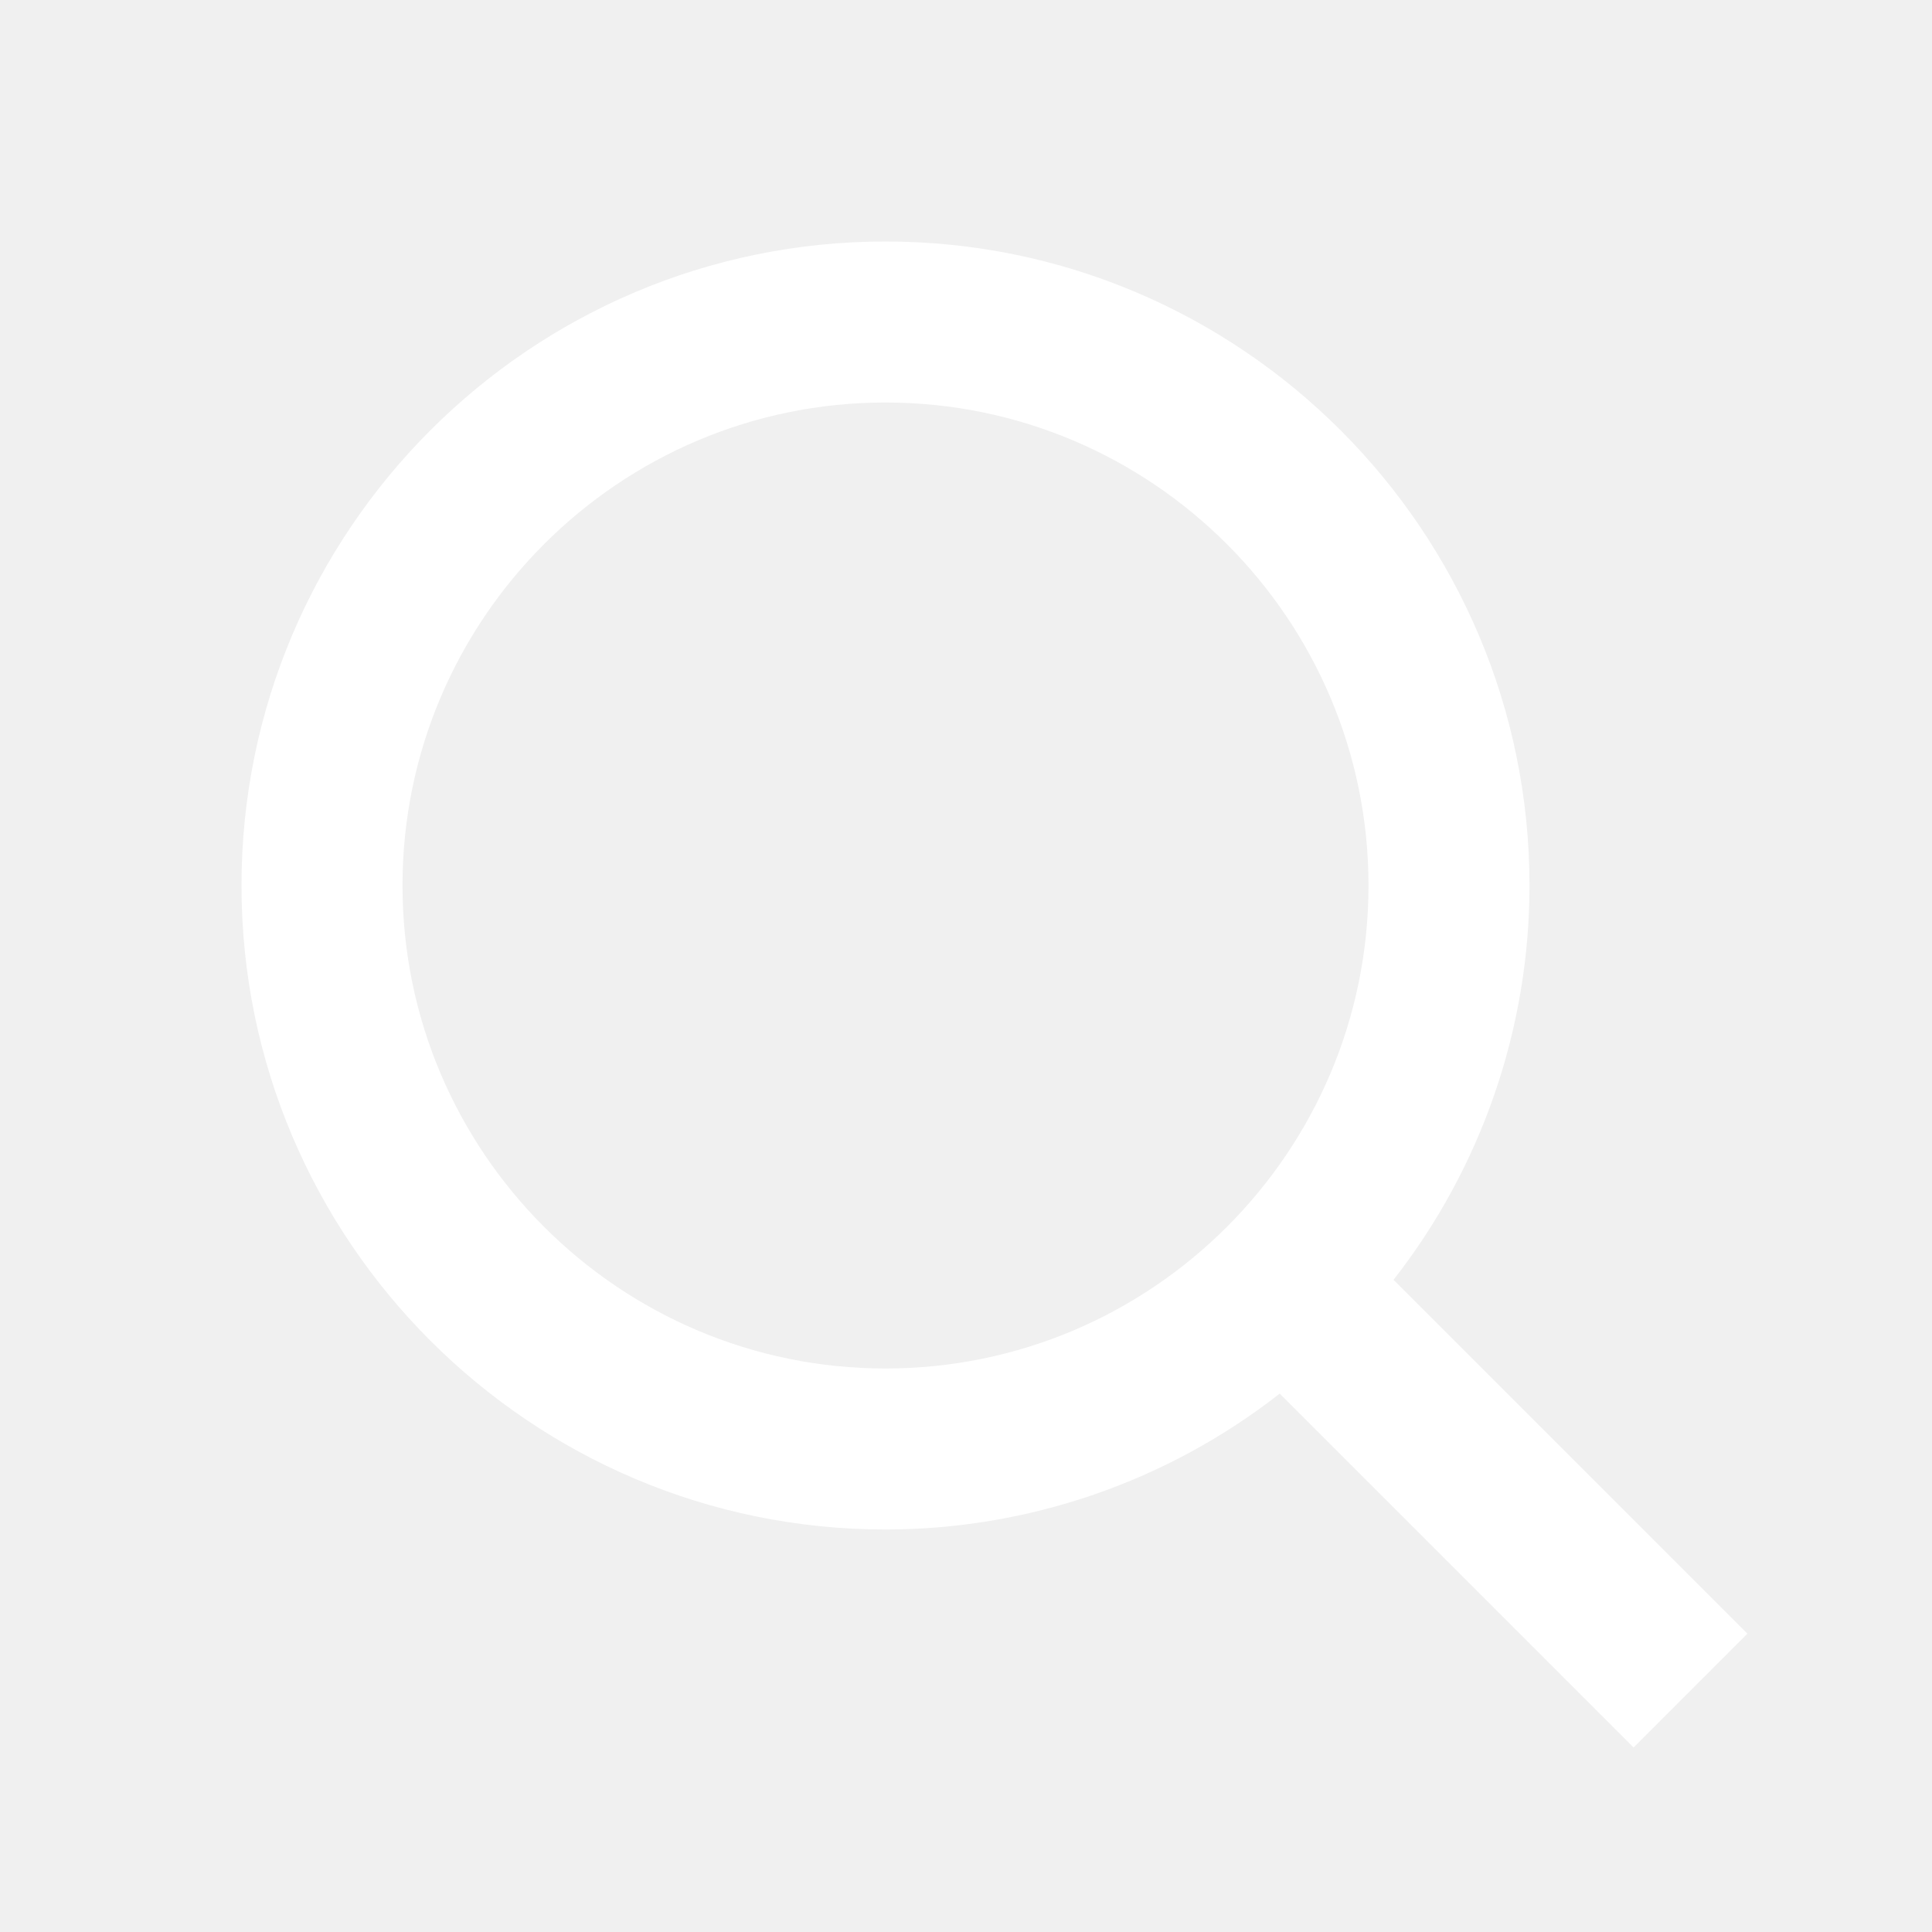
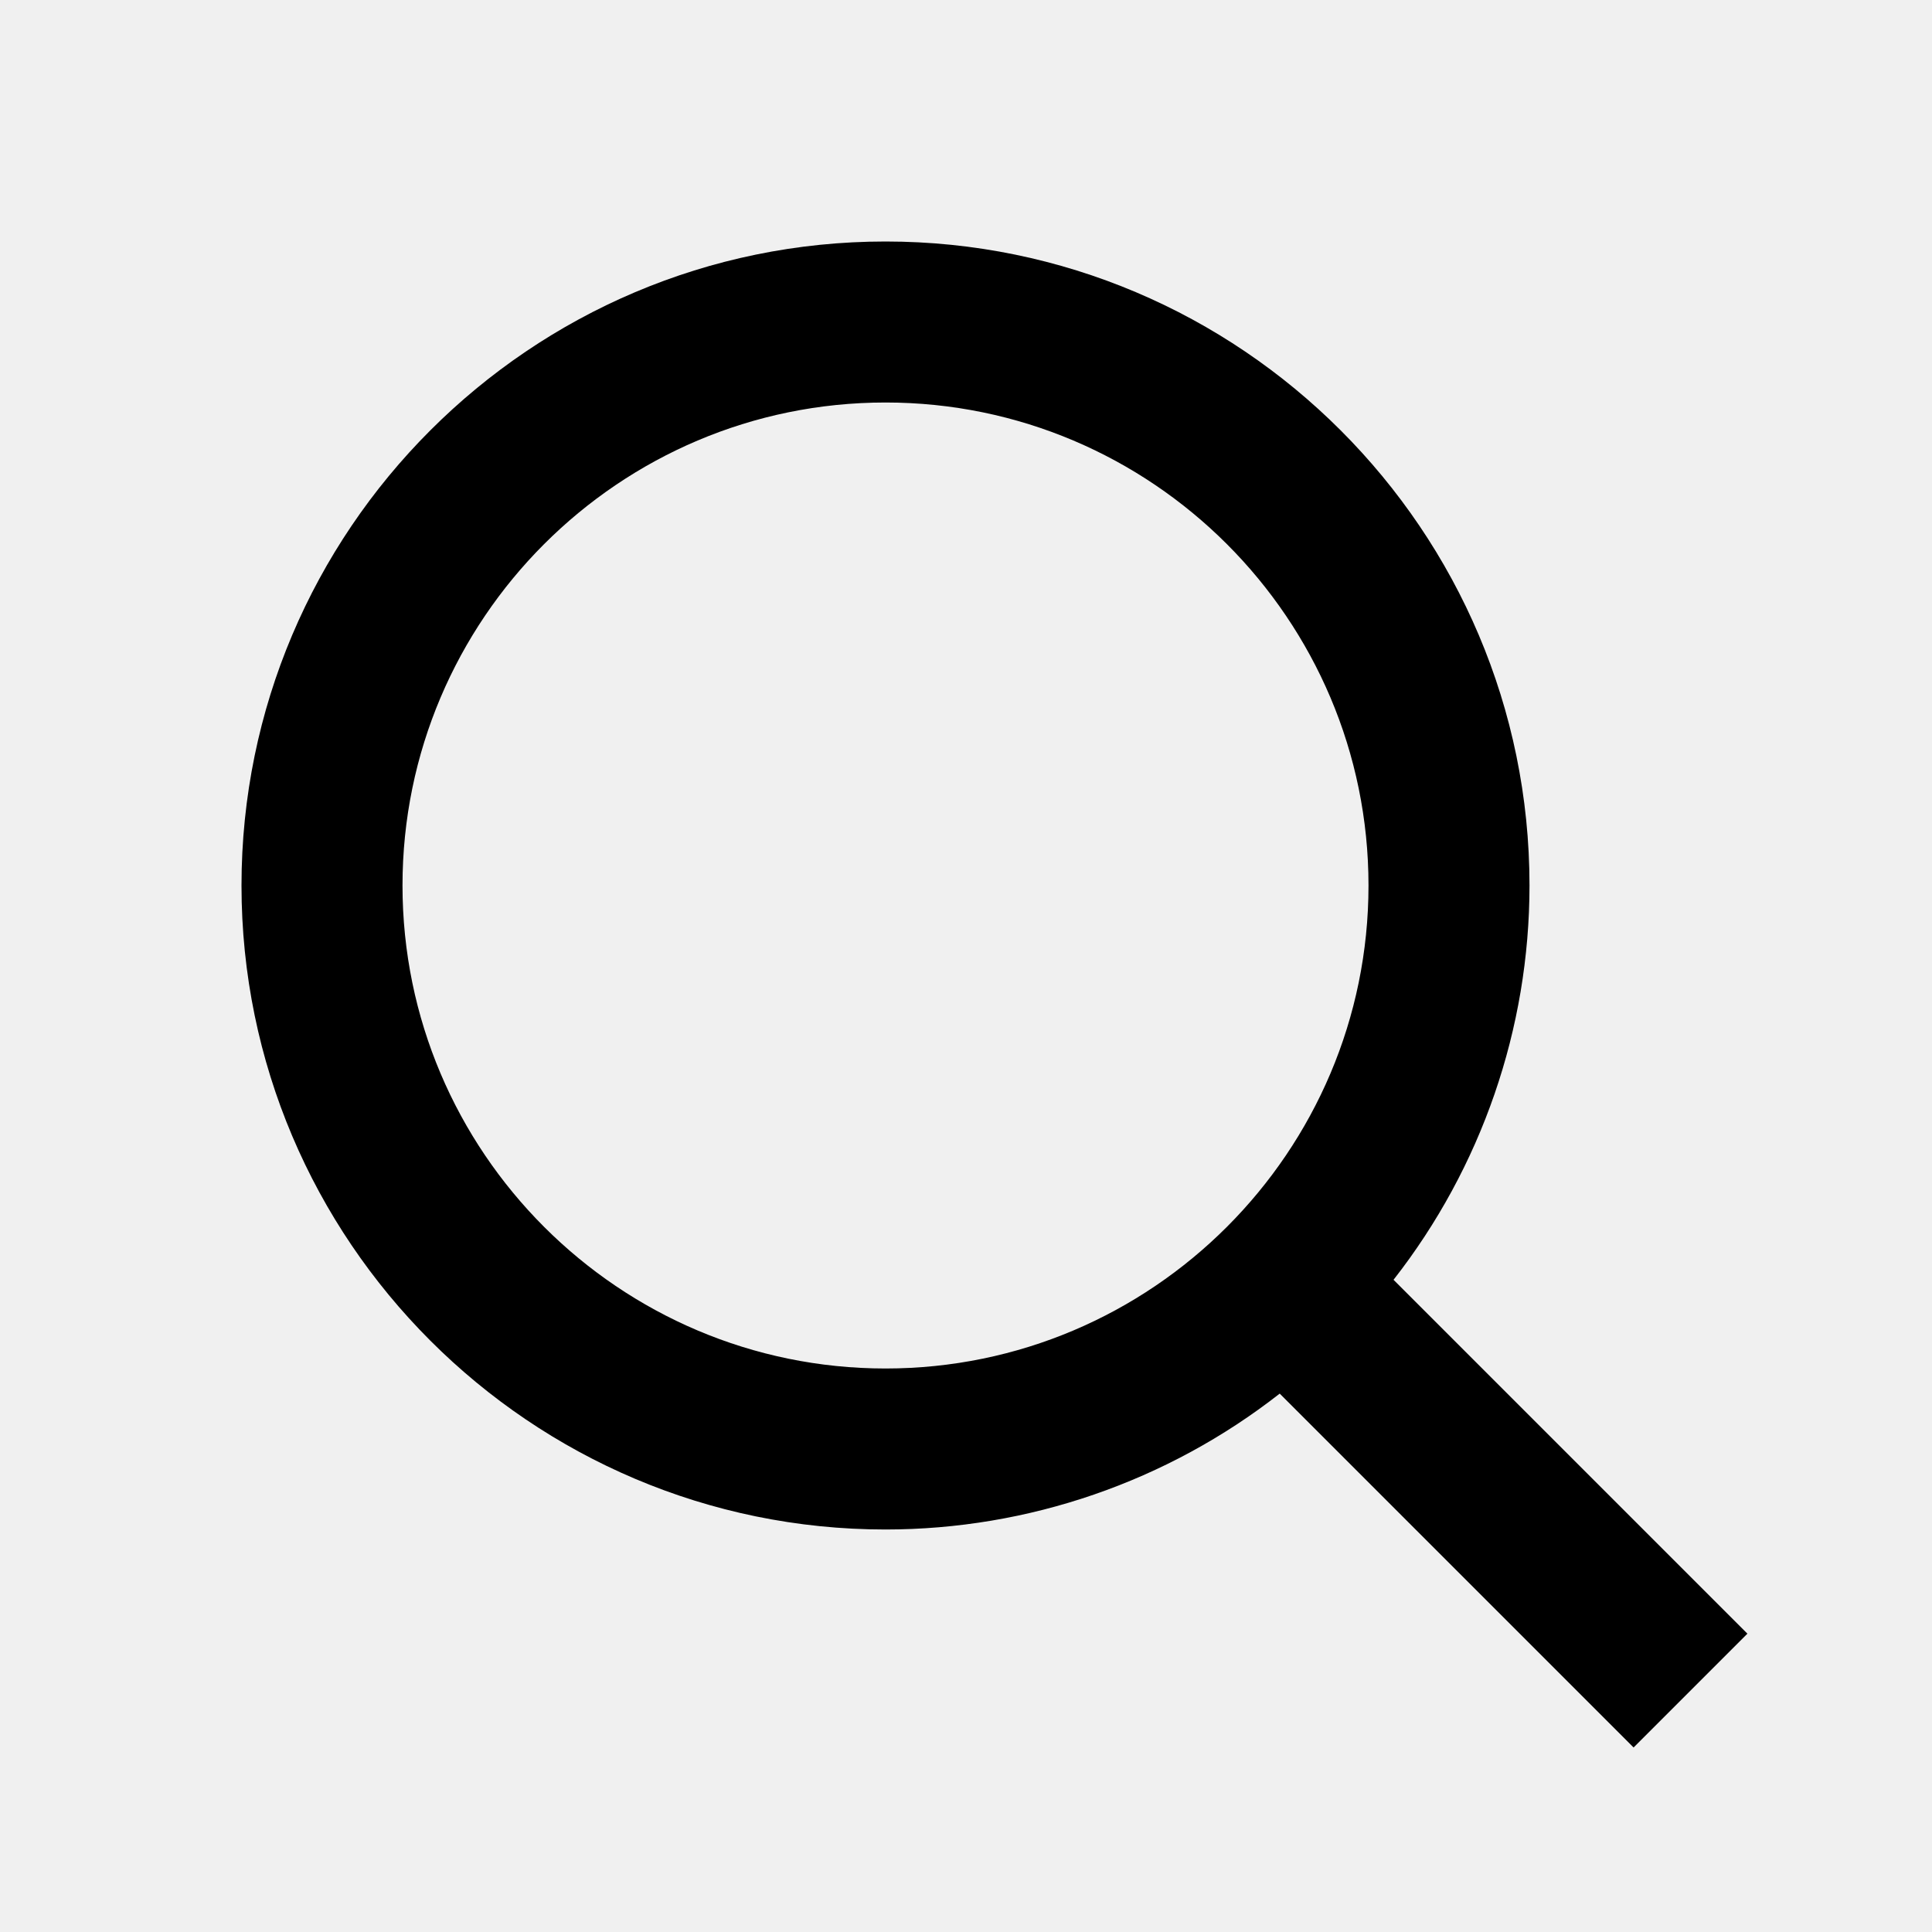
<svg xmlns="http://www.w3.org/2000/svg" width="24" height="24" fill="none">
-   <path d="M11 19a7.952 7.952 0 0 0 4.897-1.688l4.396 4.396 1.414-1.414-4.396-4.396A7.952 7.952 0 0 0 19 11c0-4.411-3.589-8-8-8s-8 3.589-8 8 3.589 8 8 8Zm0-14c3.309 0 6 2.691 6 6s-2.691 6-6 6-6-2.691-6-6 2.691-6 6-6Z" fill="#fff" />
+   <path d="M11 19a7.952 7.952 0 0 0 4.897-1.688l4.396 4.396 1.414-1.414-4.396-4.396A7.952 7.952 0 0 0 19 11c0-4.411-3.589-8-8-8s-8 3.589-8 8 3.589 8 8 8Zm0-14c3.309 0 6 2.691 6 6s-2.691 6-6 6-6-2.691-6-6 2.691-6 6-6Z" fill="currentColor" />
</svg>
